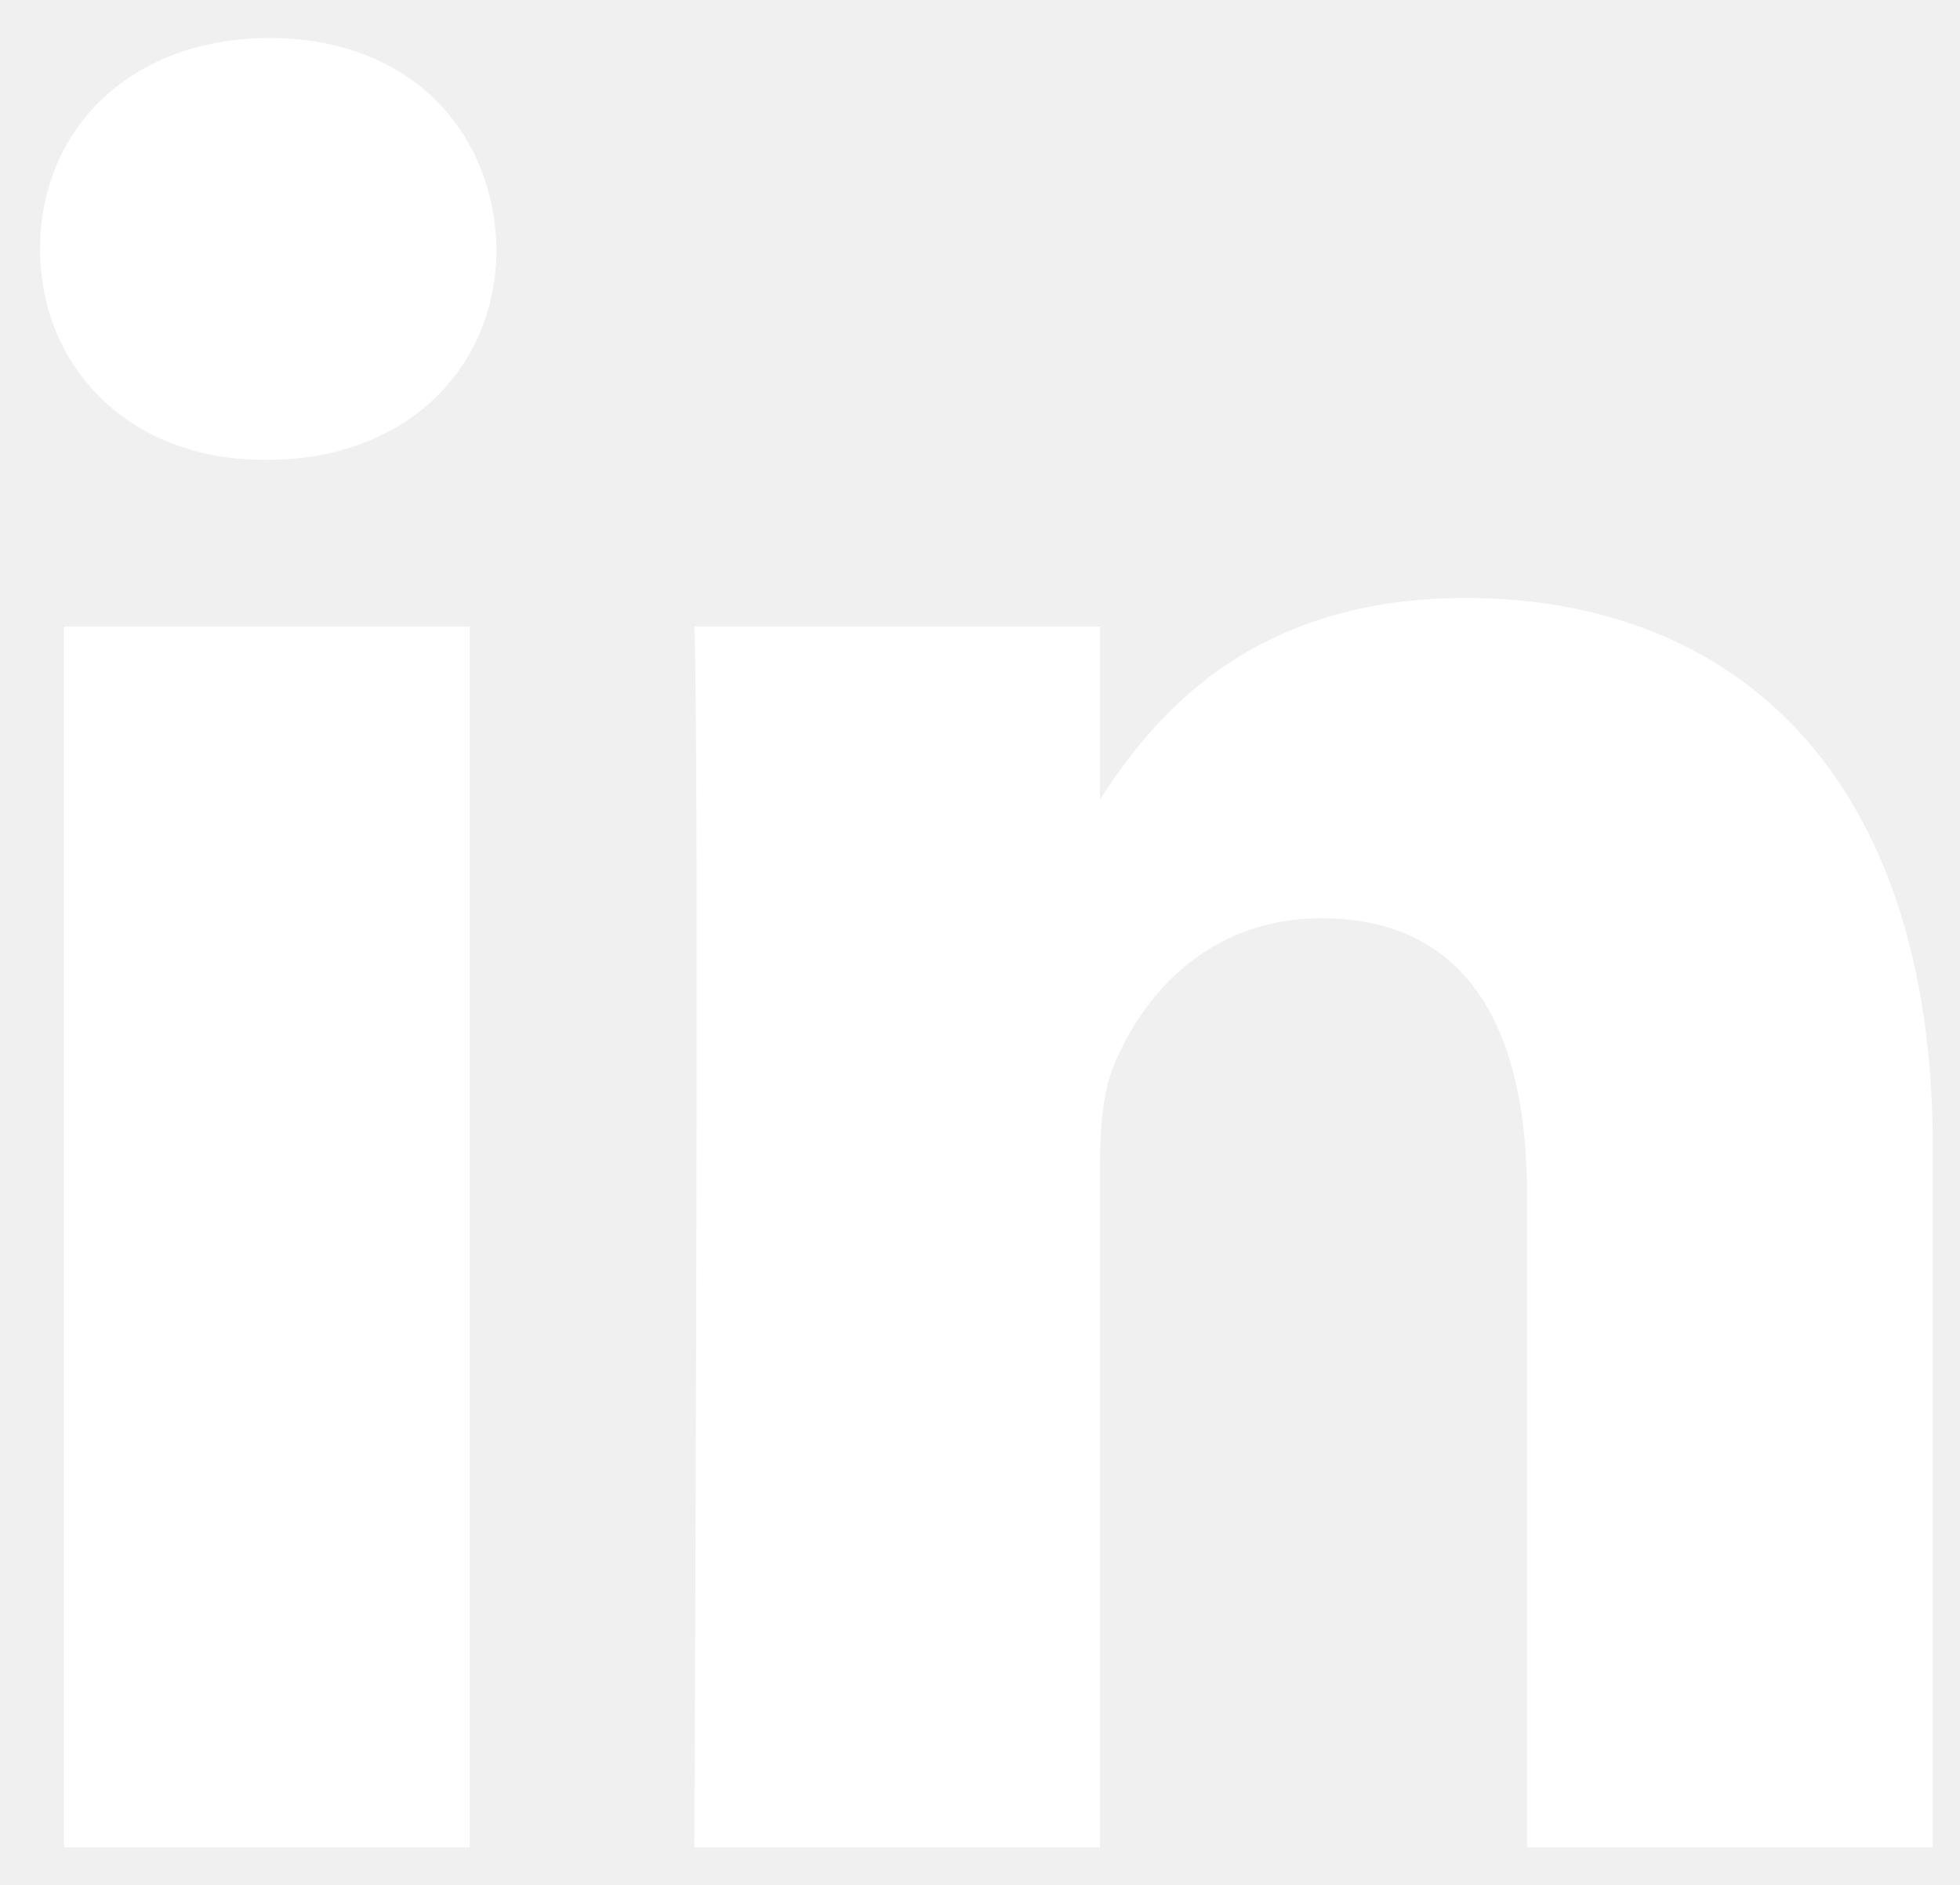
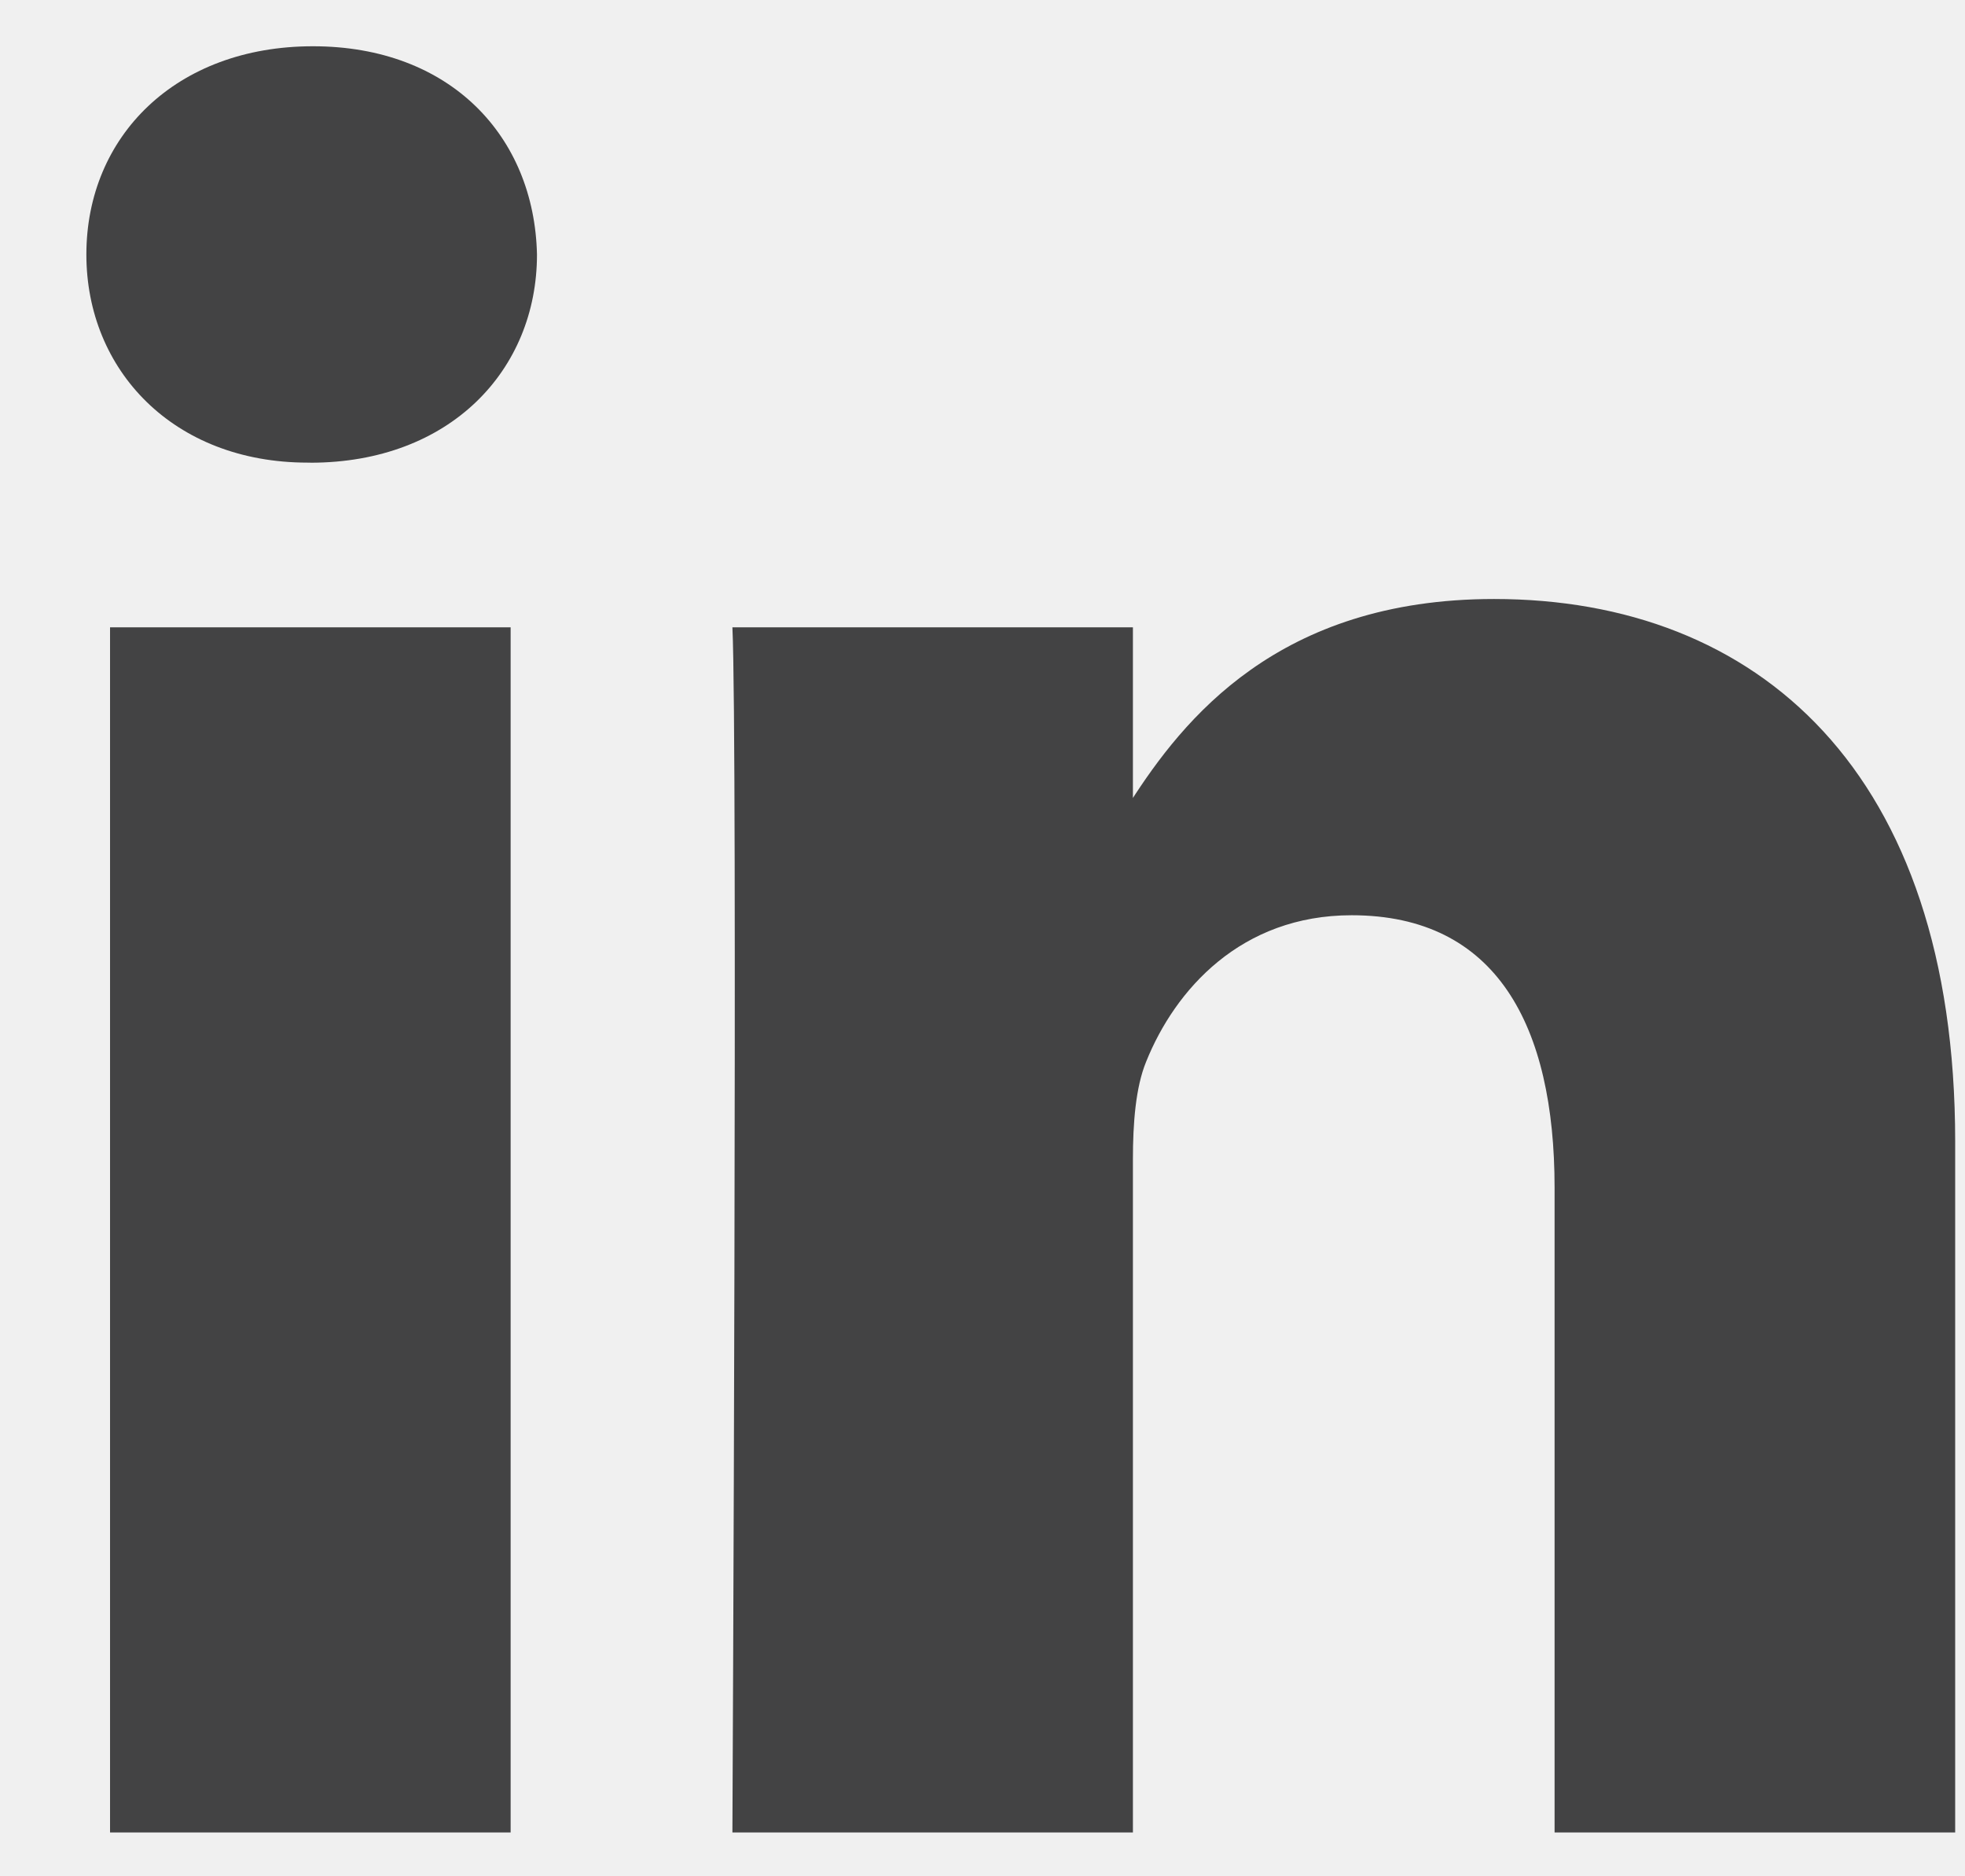
- <svg xmlns="http://www.w3.org/2000/svg" width="26" height="25" viewBox="0 0 26 25" fill="none">
-   <path d="M6.231 24.504V8.311H0.849V24.504H6.231ZM3.541 6.099C5.417 6.099 6.586 4.856 6.586 3.302C6.551 1.713 5.417 0.504 3.576 0.504C1.735 0.504 0.531 1.713 0.531 3.302C0.531 4.856 1.699 6.099 3.505 6.099H3.54H3.541ZM9.21 24.504H14.592V15.461C14.592 14.977 14.627 14.494 14.769 14.148C15.158 13.181 16.044 12.179 17.531 12.179C19.478 12.179 20.257 13.664 20.257 15.841V24.504H25.639V15.219C25.639 10.245 22.984 7.931 19.443 7.931C16.539 7.931 15.264 9.554 14.556 10.659H14.592V8.311H9.21C9.281 9.83 9.21 24.504 9.21 24.504L9.21 24.504Z" fill="white" />
+ <svg xmlns="http://www.w3.org/2000/svg" fill="none" viewBox="0 0 22 21">
+   <path d="M5.717 20.518V7.024H1.232v13.494h4.485ZM3.475 5.181c1.564 0 2.537-1.037 2.537-2.331C5.983 1.525 5.04.518 3.504.518 1.97.518.967 1.526.967 2.85c0 1.294.973 2.33 2.478 2.33h.03Zm4.724 15.337h4.485v-7.536c0-.403.03-.806.148-1.094.324-.806 1.062-1.64 2.301-1.64 1.623 0 2.272 1.237 2.272 3.051v7.219h4.485v-7.737c0-4.145-2.213-6.074-5.163-6.074-2.42 0-3.482 1.353-4.073 2.274h.03V7.024H8.2c.06 1.266 0 13.494 0 13.494Z" fill="#434344" />
</svg>
